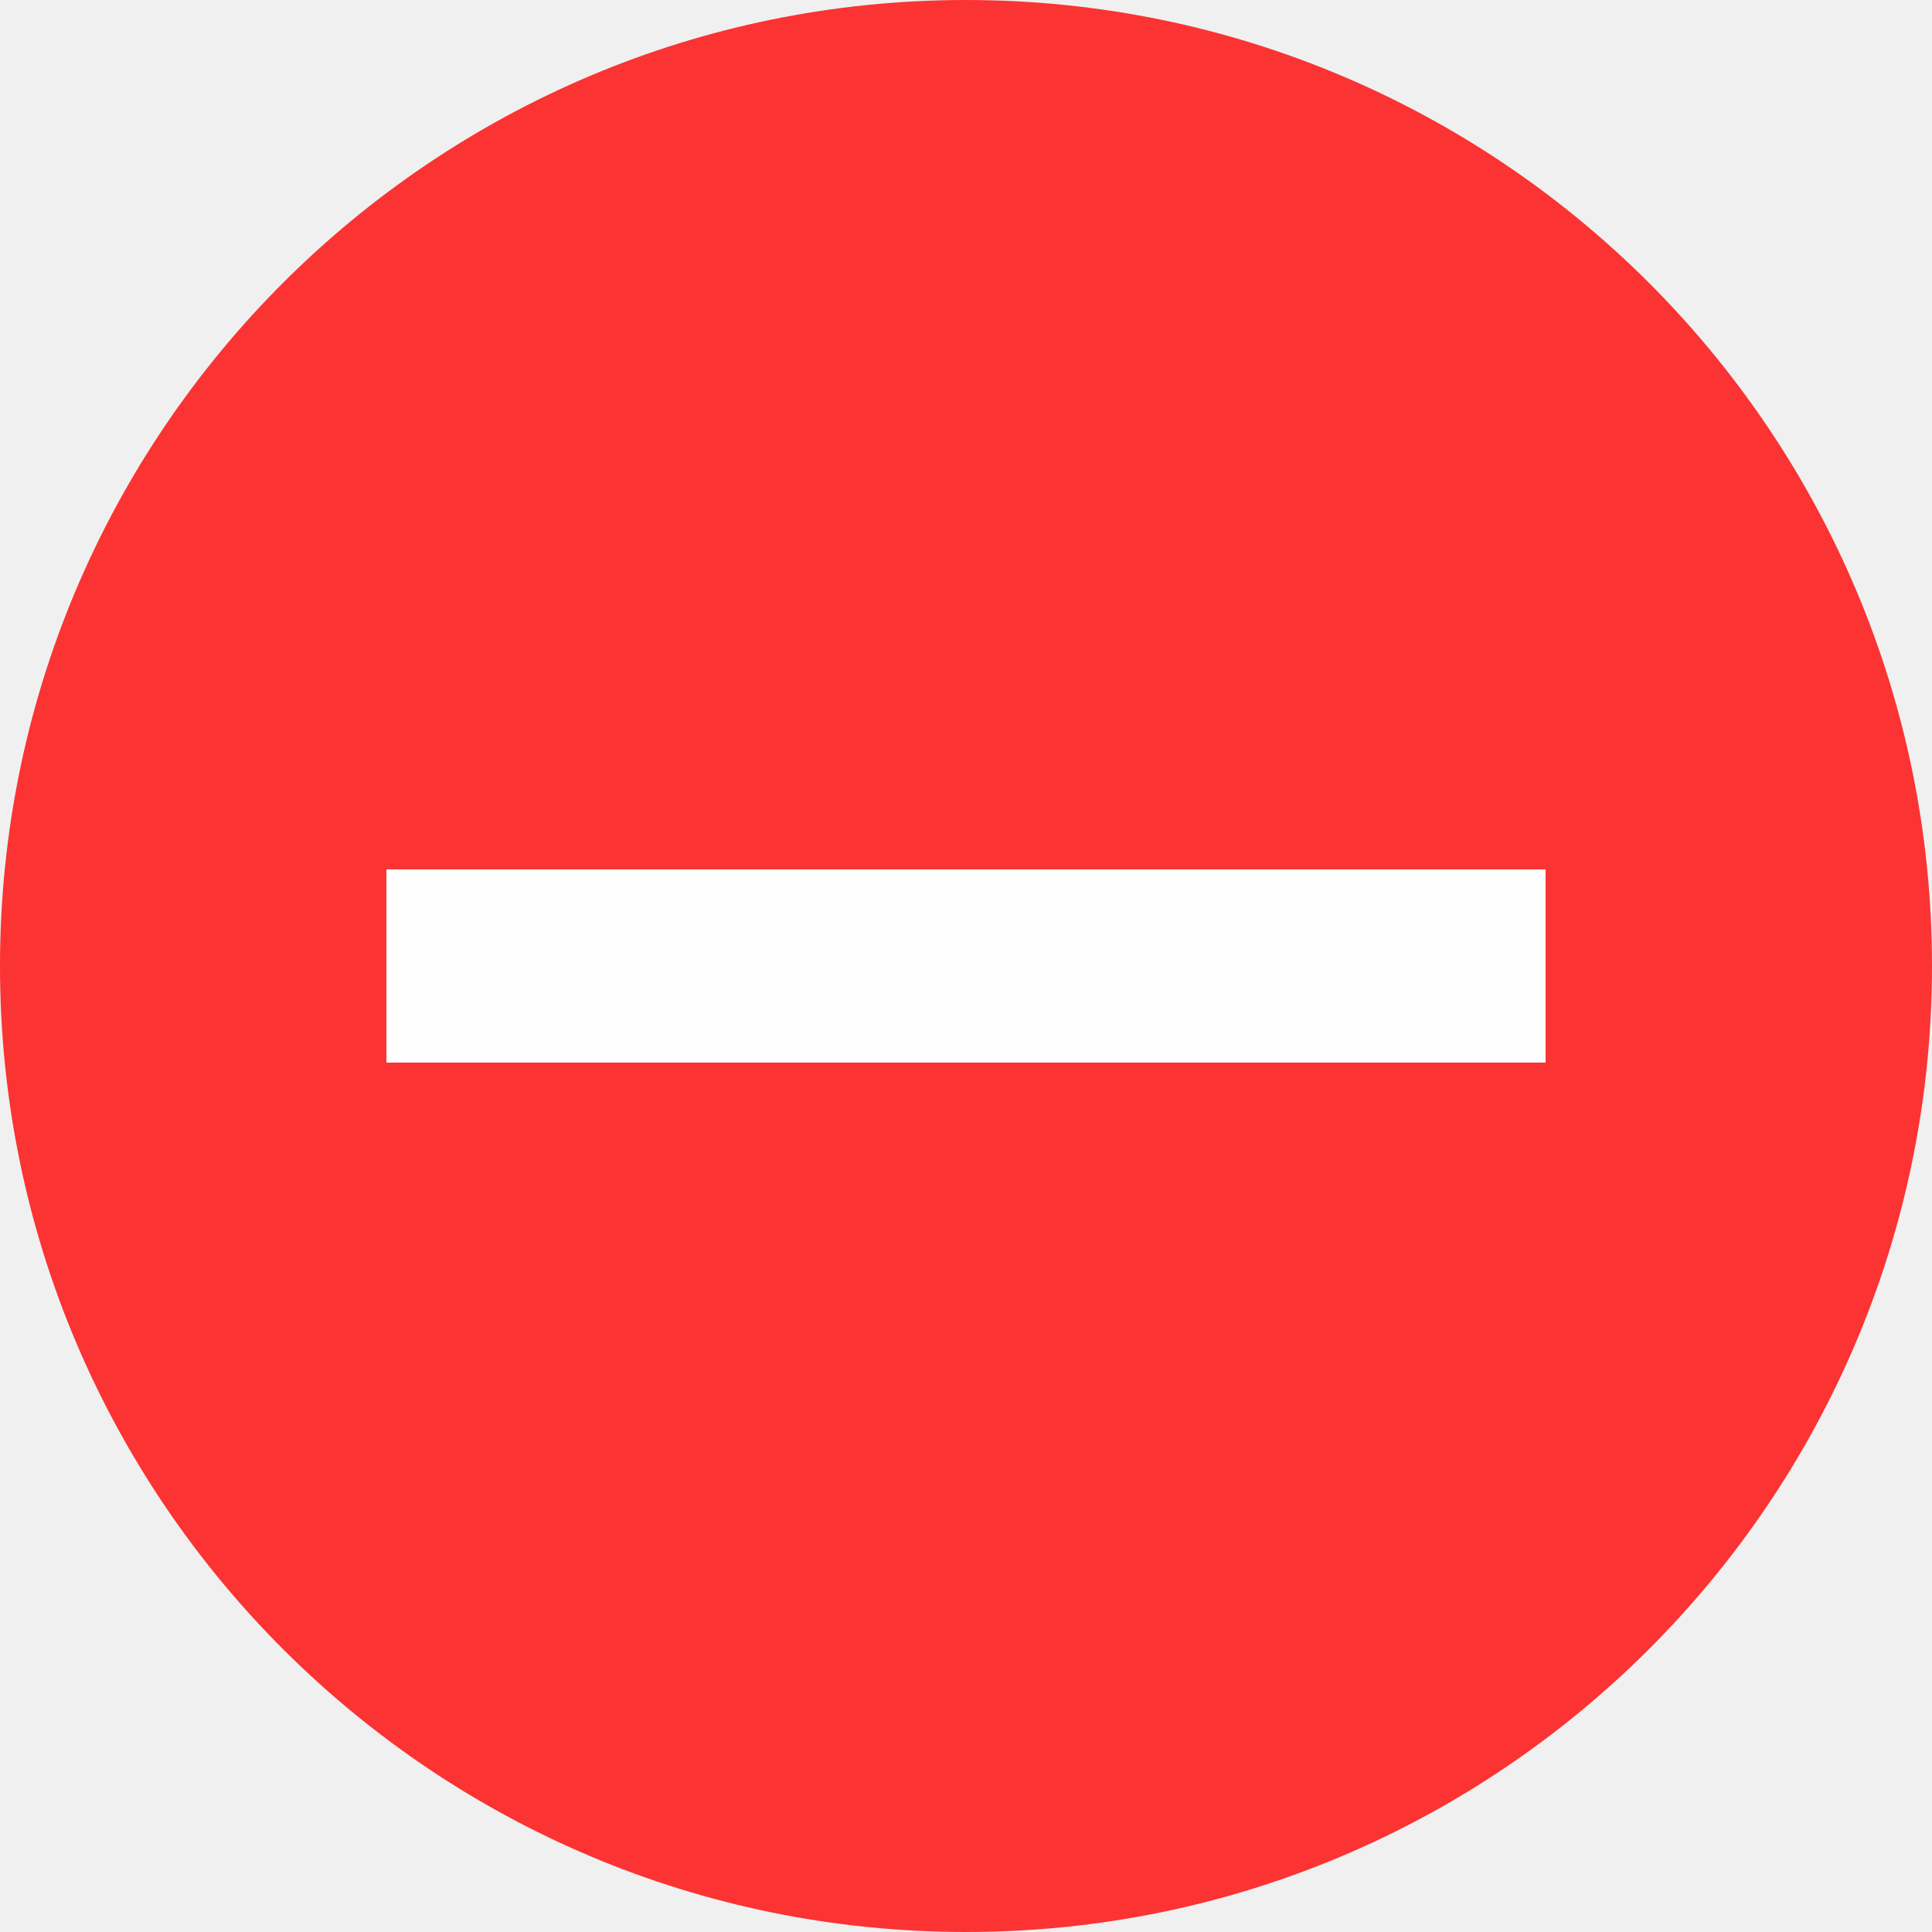
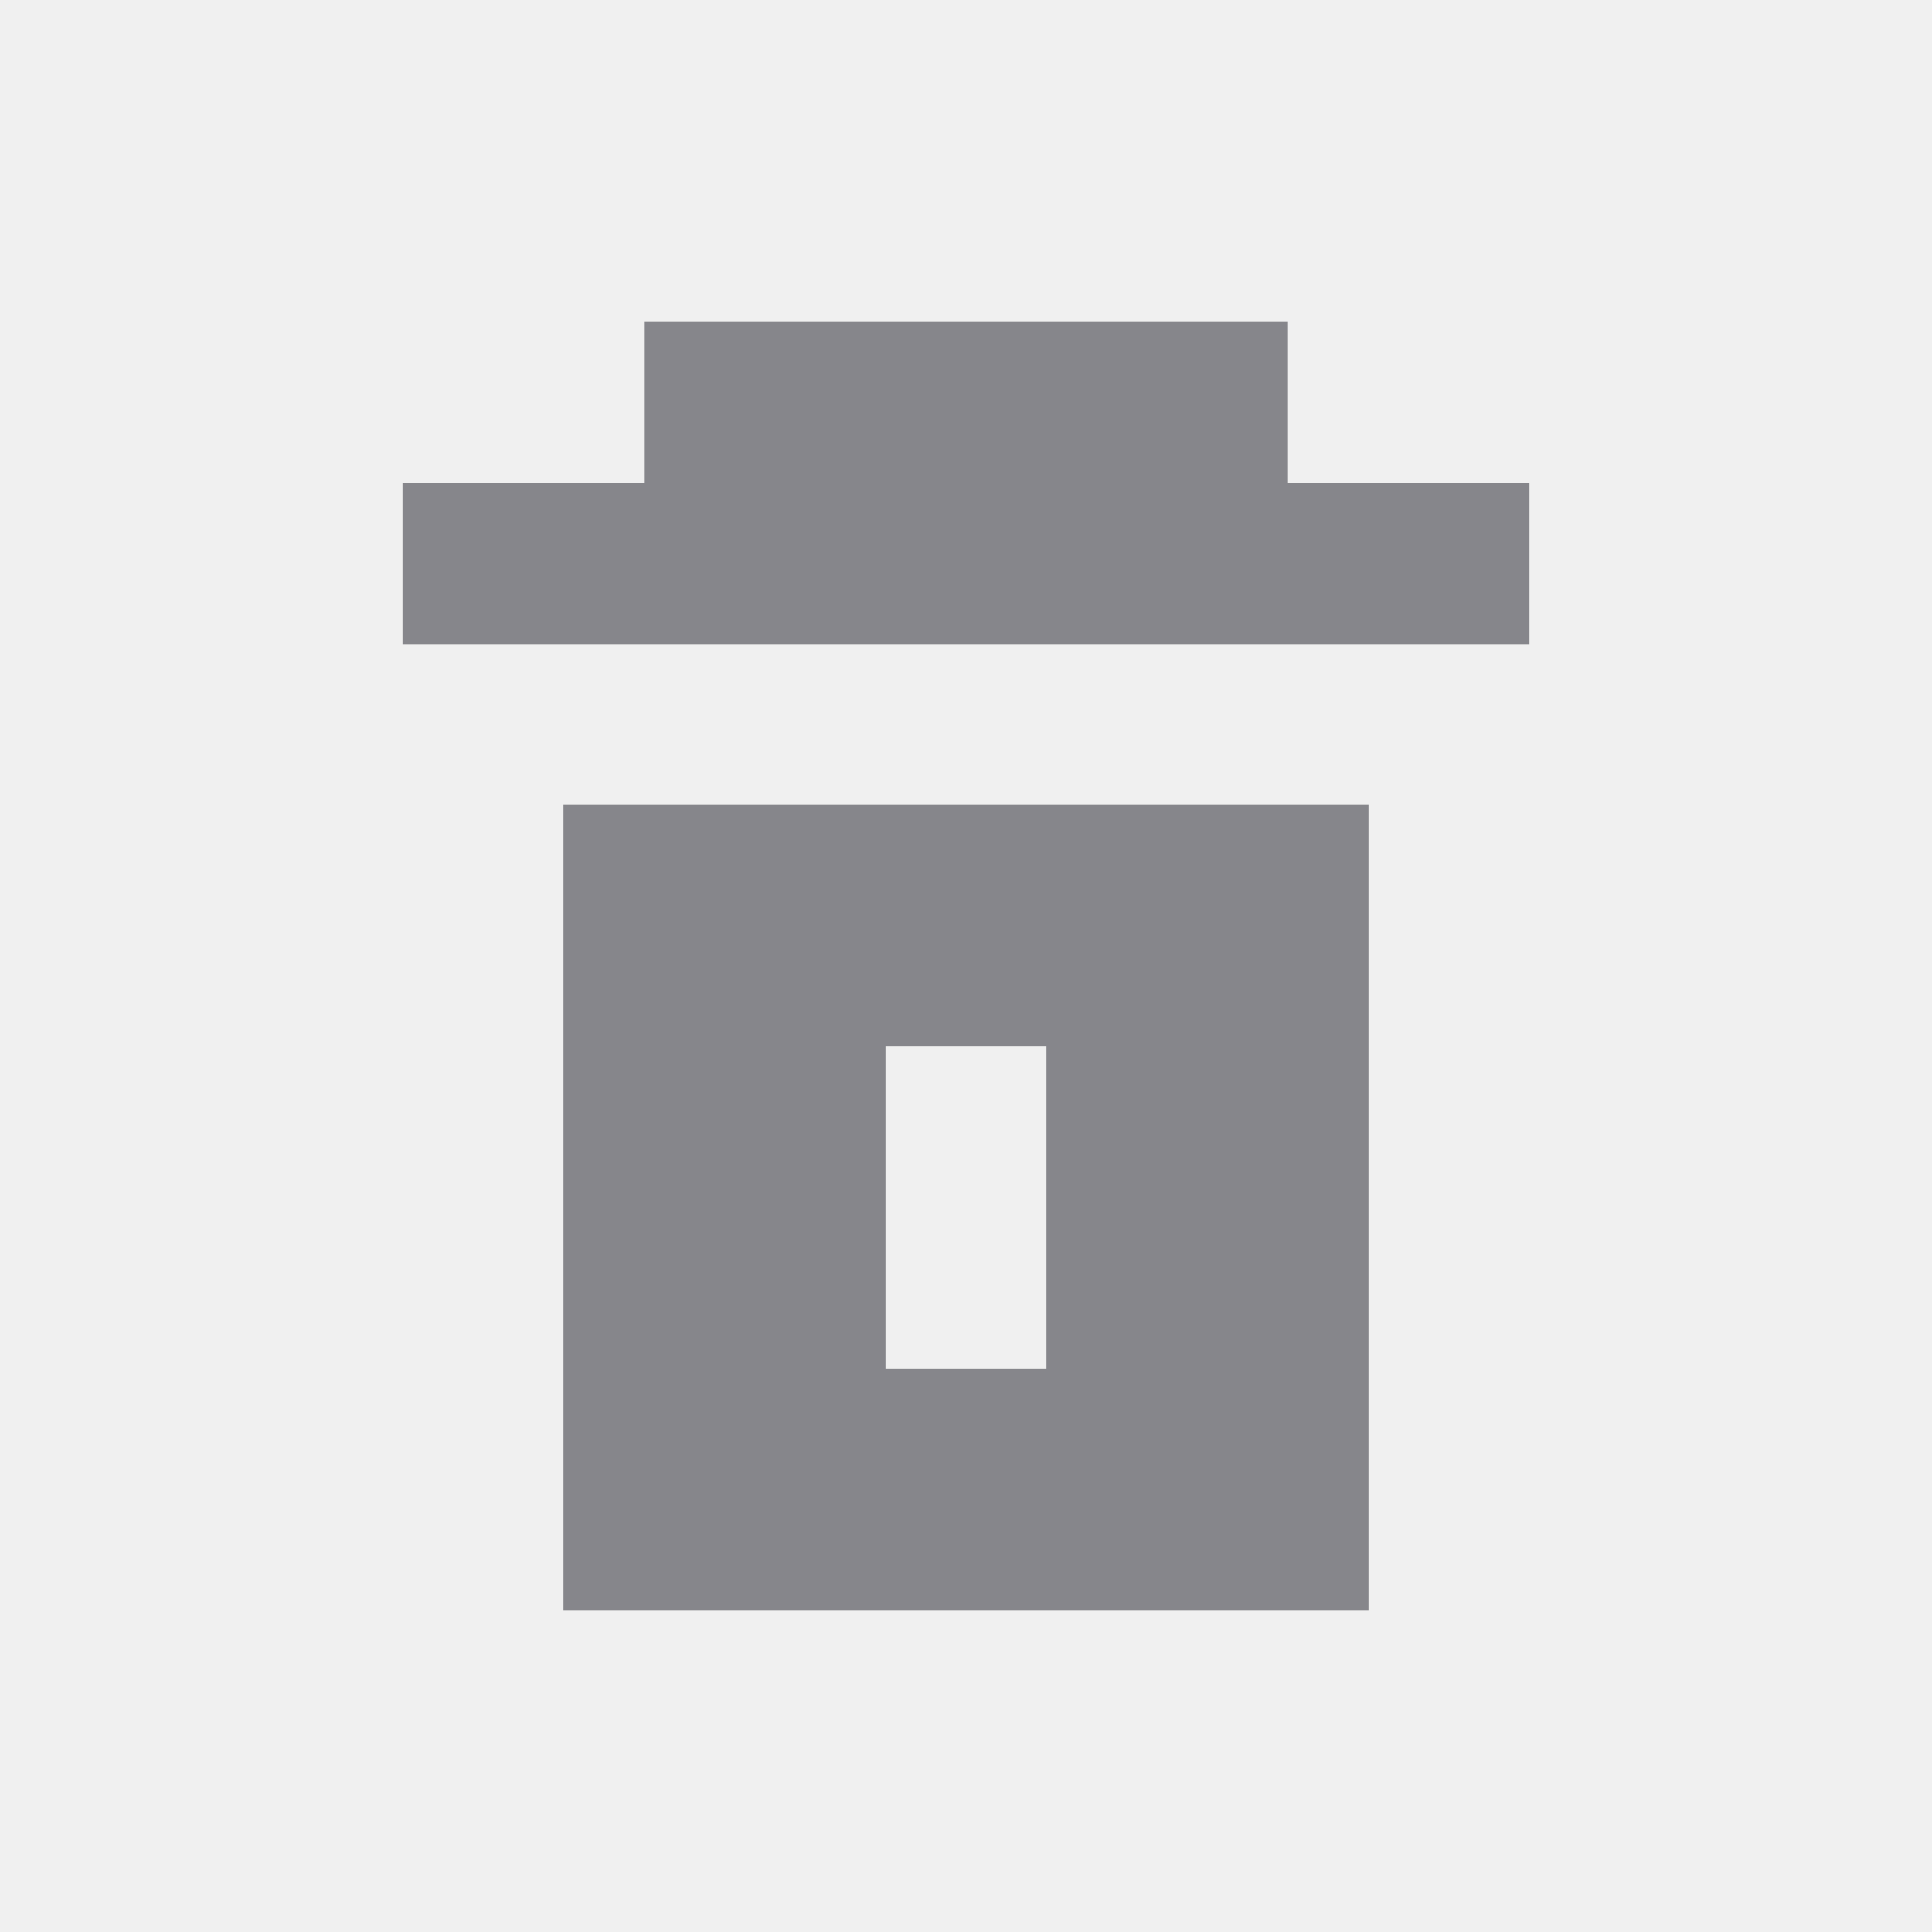
<svg xmlns="http://www.w3.org/2000/svg" width="24" height="24" viewBox="0 0 24 24" fill="none">
-   <g clip-path="url(#clip0_70_485)">
-     <circle cx="12" cy="12" r="12" fill="#FB3333" />
-     <rect x="4.8" y="10.8" width="14.4" height="2.4" fill="#FEFEFE" />
-   </g>
-   <defs>
-     <clipPath id="clip0_70_485">
-       <rect width="24" height="24" fill="white" />
-     </clipPath>
-   </defs>
+   <path d="M8 6H5V8H19V6H16V4H8V6Z" fill="#86868B" />
+   <path fill-rule="evenodd" clip-rule="evenodd" d="M7 10H17V20H7V10ZM11 13H13V17H11V13Z" fill="#86868B" />
</svg>
